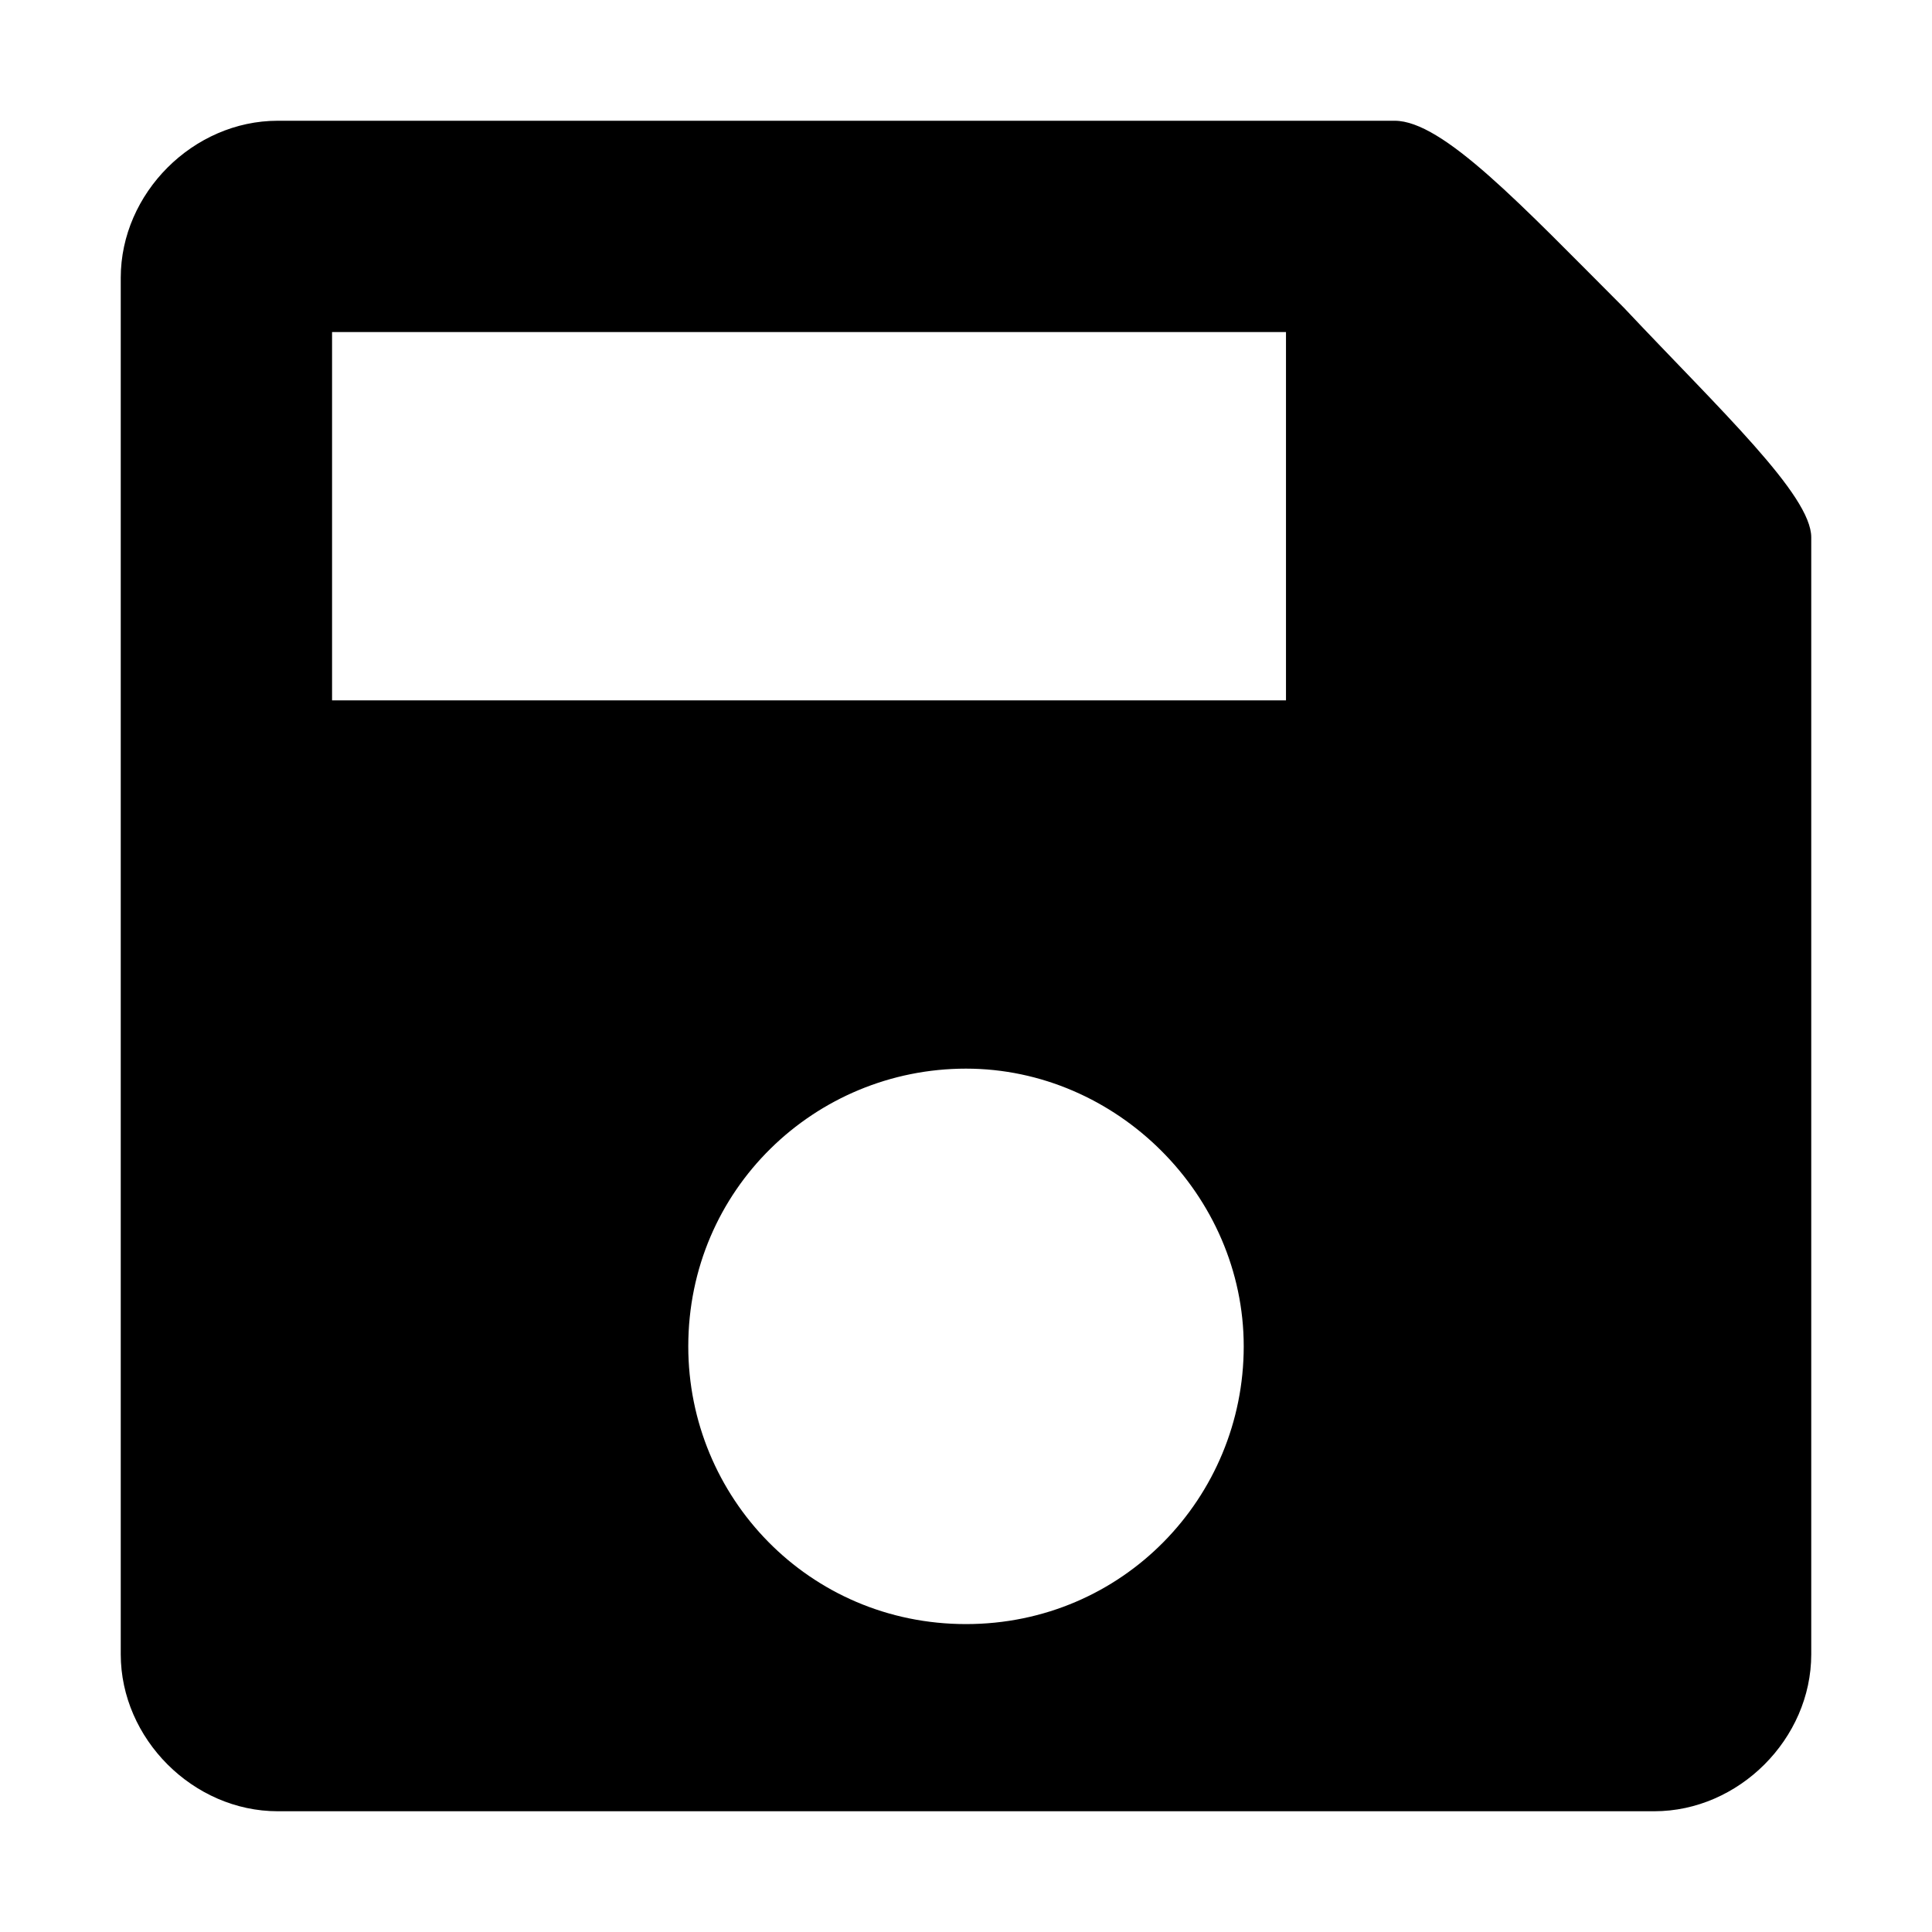
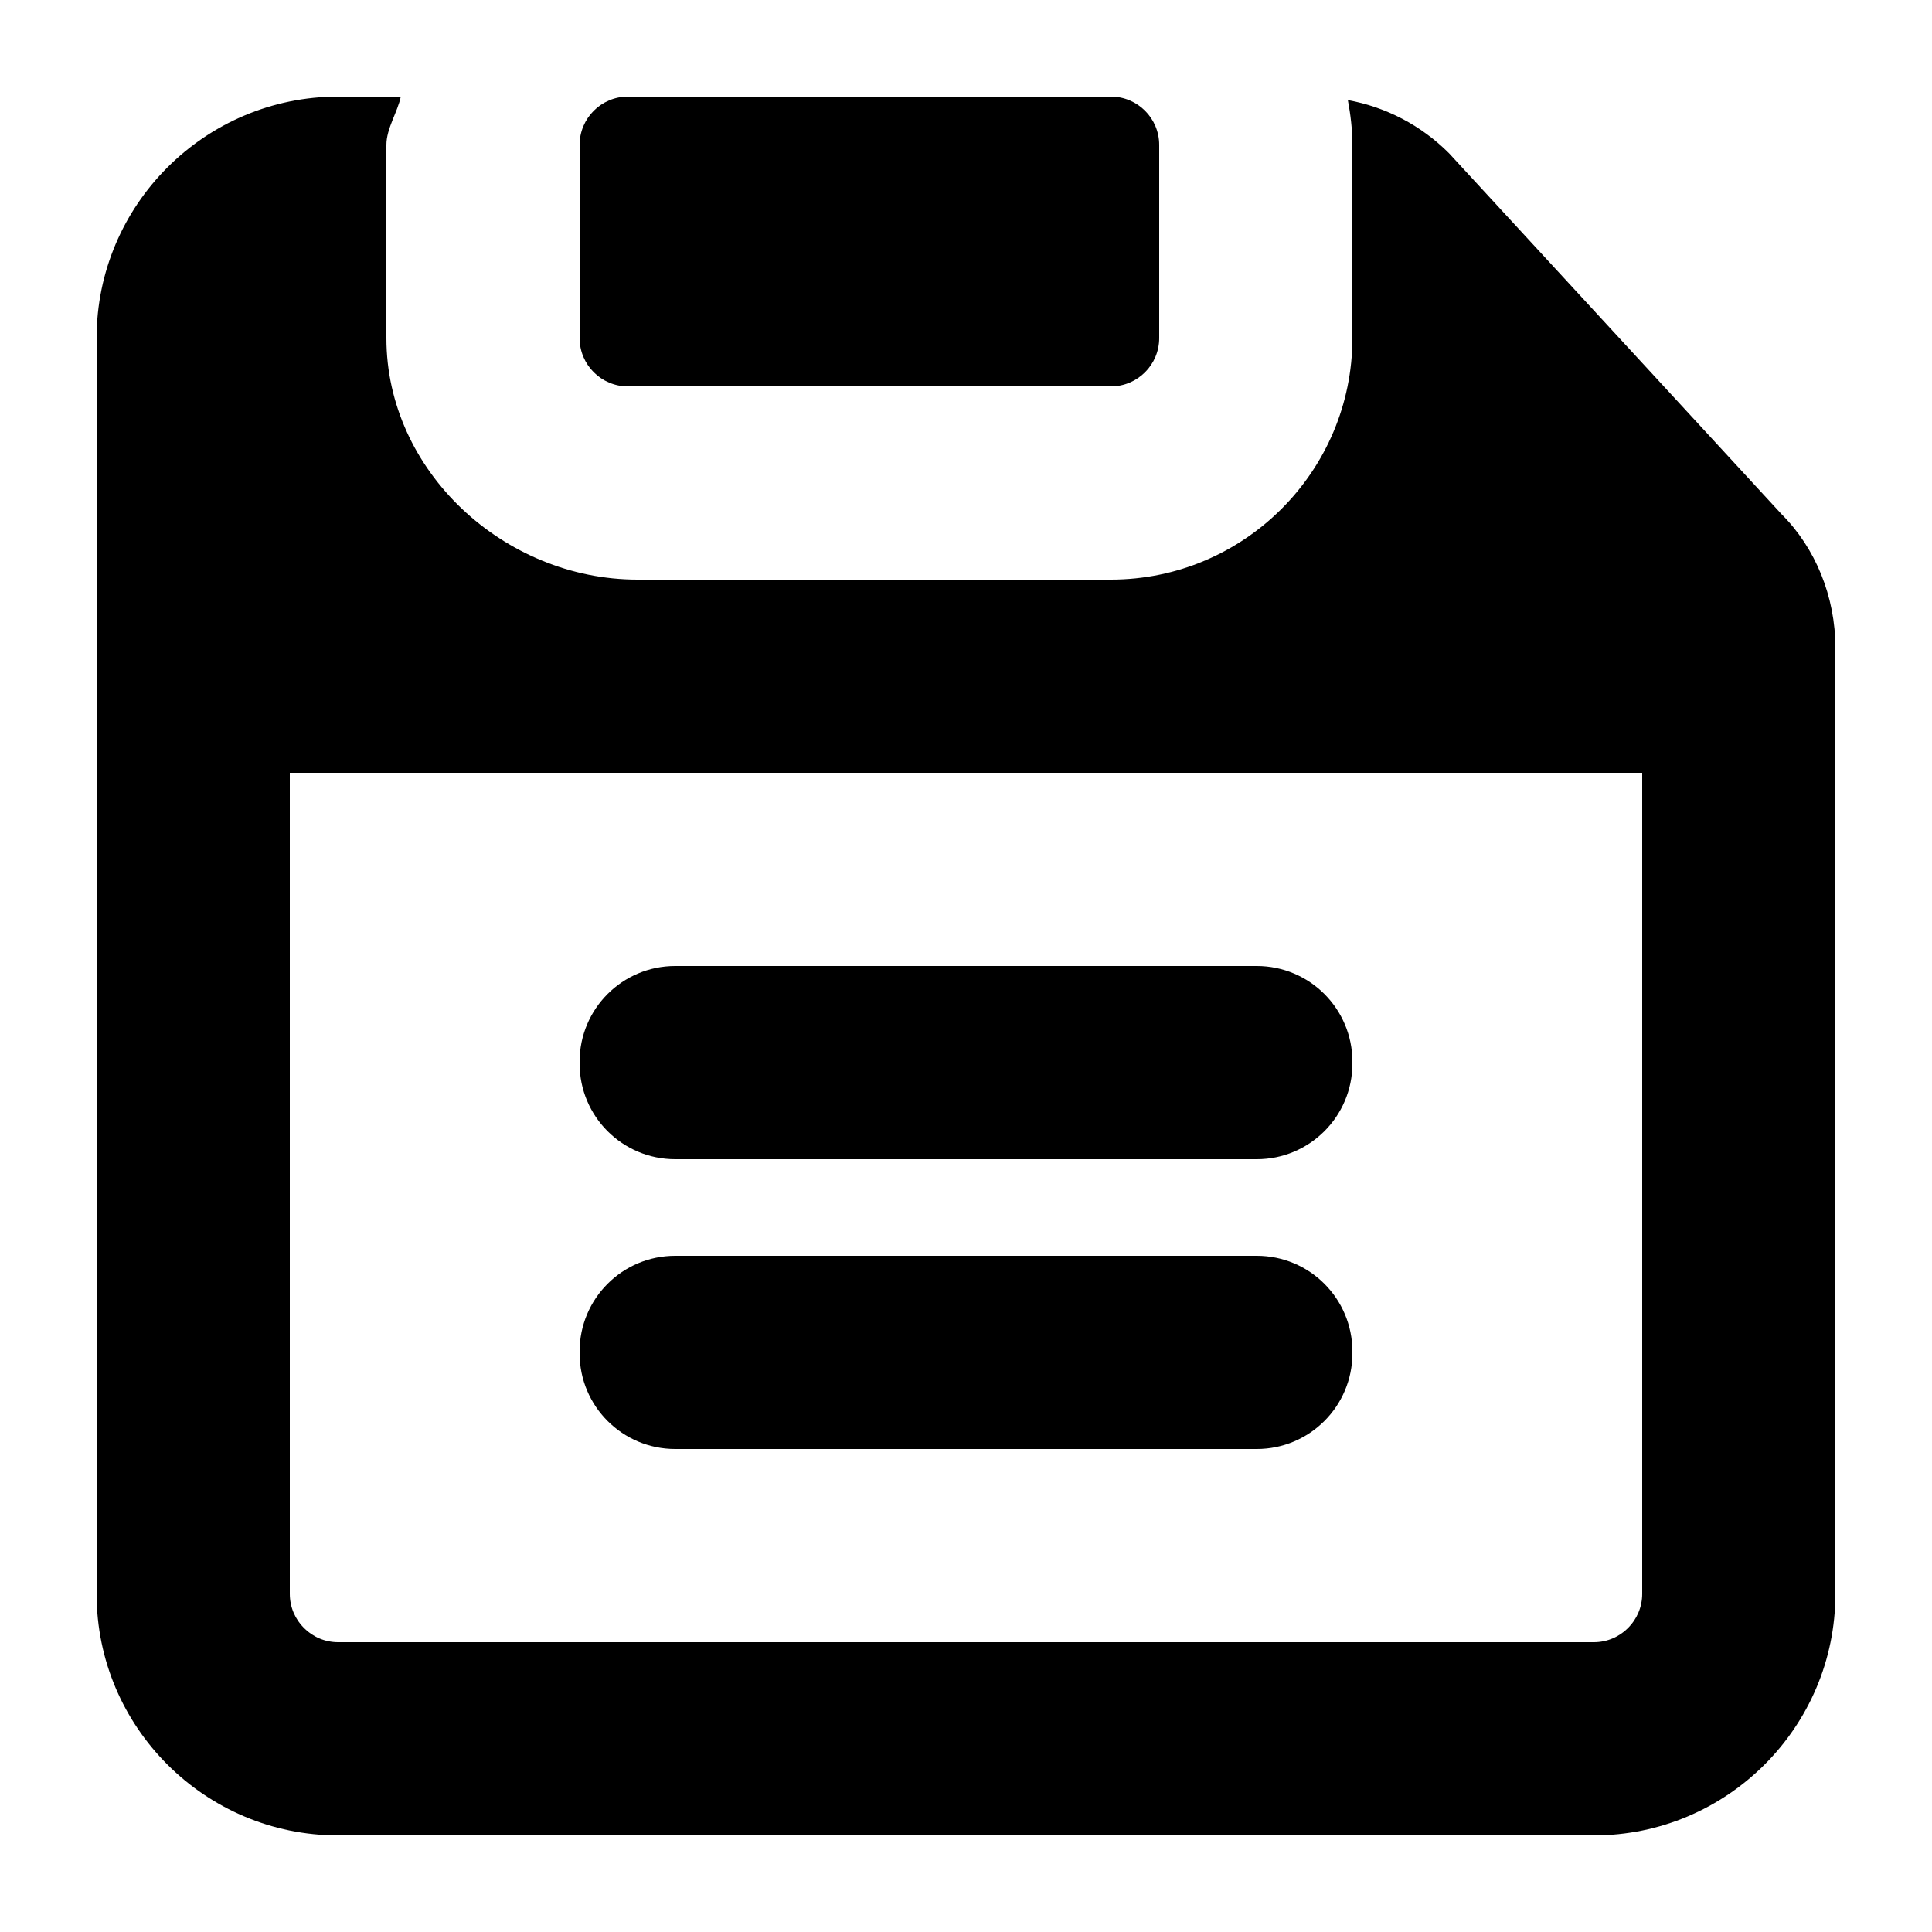
- <svg xmlns="http://www.w3.org/2000/svg" version="1.1" x="0px" y="0px" viewBox="0 0 32 32" enable-background="new 0 0 32 32" xml:space="preserve">
-   <path d="M26.9,5.1c-1.7-1.7-3-3.1-3.8-3.1H4.6C3.2,2,2,3.2,2,4.6v22.8C2,28.8,3.2,30,4.6,30h22.8c1.4,0,2.6-1.2,2.6-2.6V8.9 C30,8.2,28.5,6.8,26.9,5.1z M16,26.9c-2.6 0-4.6-2.1-4.6-4.6c0-2.6,2.1-4.6,4.6-4.6s4.6,2.1,4.6,4.6C20.6,24.8,18.6,26.9,16,26.9z M21.2,11.6H5.5V5.5h15.8V11.6z" />
+ <svg xmlns="http://www.w3.org/2000/svg" width="40" height="40" viewBox="0 0 40 40">
+   <g>
+     <path d="M28 21.98c0-1.094-.886-1.98-1.98-1.98h-12.04c-1.094 0-1.98.886-1.98 1.98v.04c0 1.094.886 1.98 1.98 1.98h12.04c1.094 0 1.98-.886 1.98-1.98v-.04M28 27.98c0-1.094-.886-1.98-1.98-1.98h-12.04c-1.094 0-1.98.886-1.98 1.98v.04c0 1.094.886 1.98 1.98 1.98h12.04c1.094 0 1.98-.886 1.98-1.98v-.04M13 8h10c.552 0 1-.448 1-1v-4c0-.552-.448-1-1-1h-10c-.552 0-1 .448-1 1v4c0 .552.448 1 1 1" />
+     <path d="M36.884 10.644l-6.884-7.472c-.58-.58-1.306-.956-2.094-1.1.056.3.094.61.094.928v4c0 2.758-2.244 5-5 5h-9.802c-2.758 0-5.198-2.242-5.198-5v-4c0-.342.232-.678.298-1h-1.298c-2.756 0-5 2.242-5 5v26c0 2.758 2.244 5 5 5h26c2.756 0 5-2.242 5-5v-19.586c0-1.068-.416-2.072-1.116-2.77zm-2.884 22.356c0 .55-.448 1-1 1h-26c-.552 0-1-.45-1-1v-17h28v17z" />
+   </g>
</svg>
